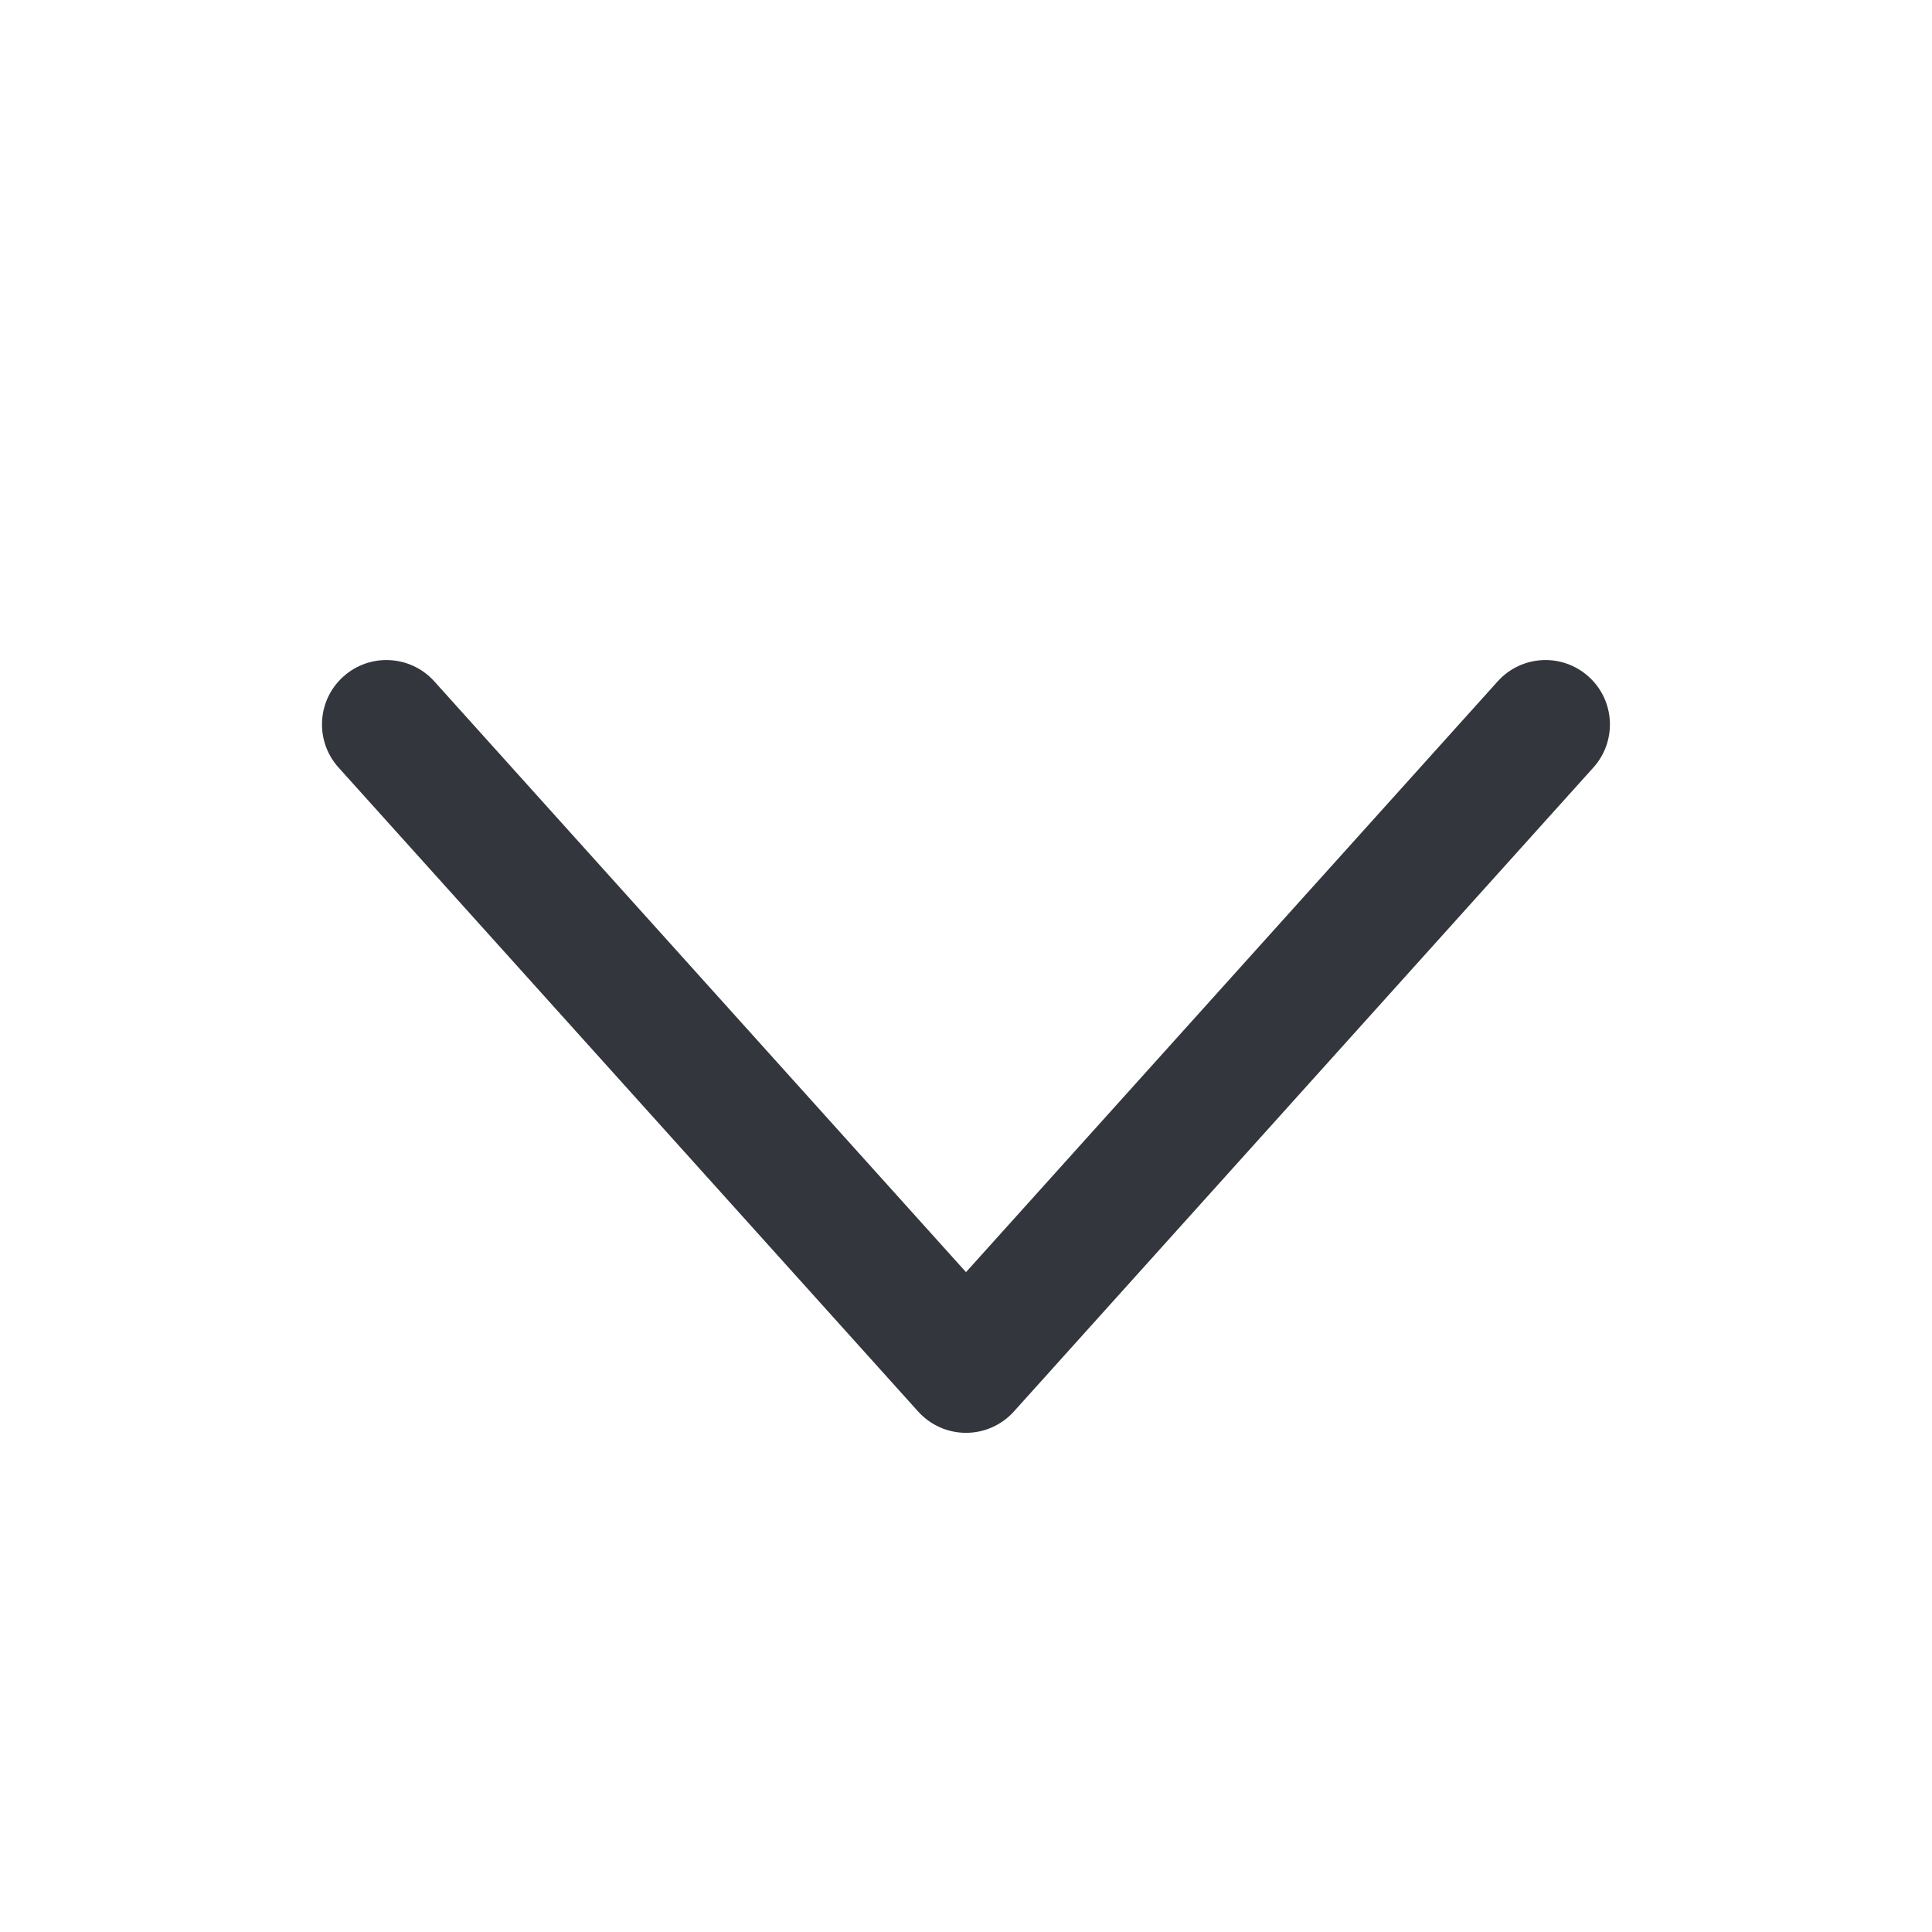
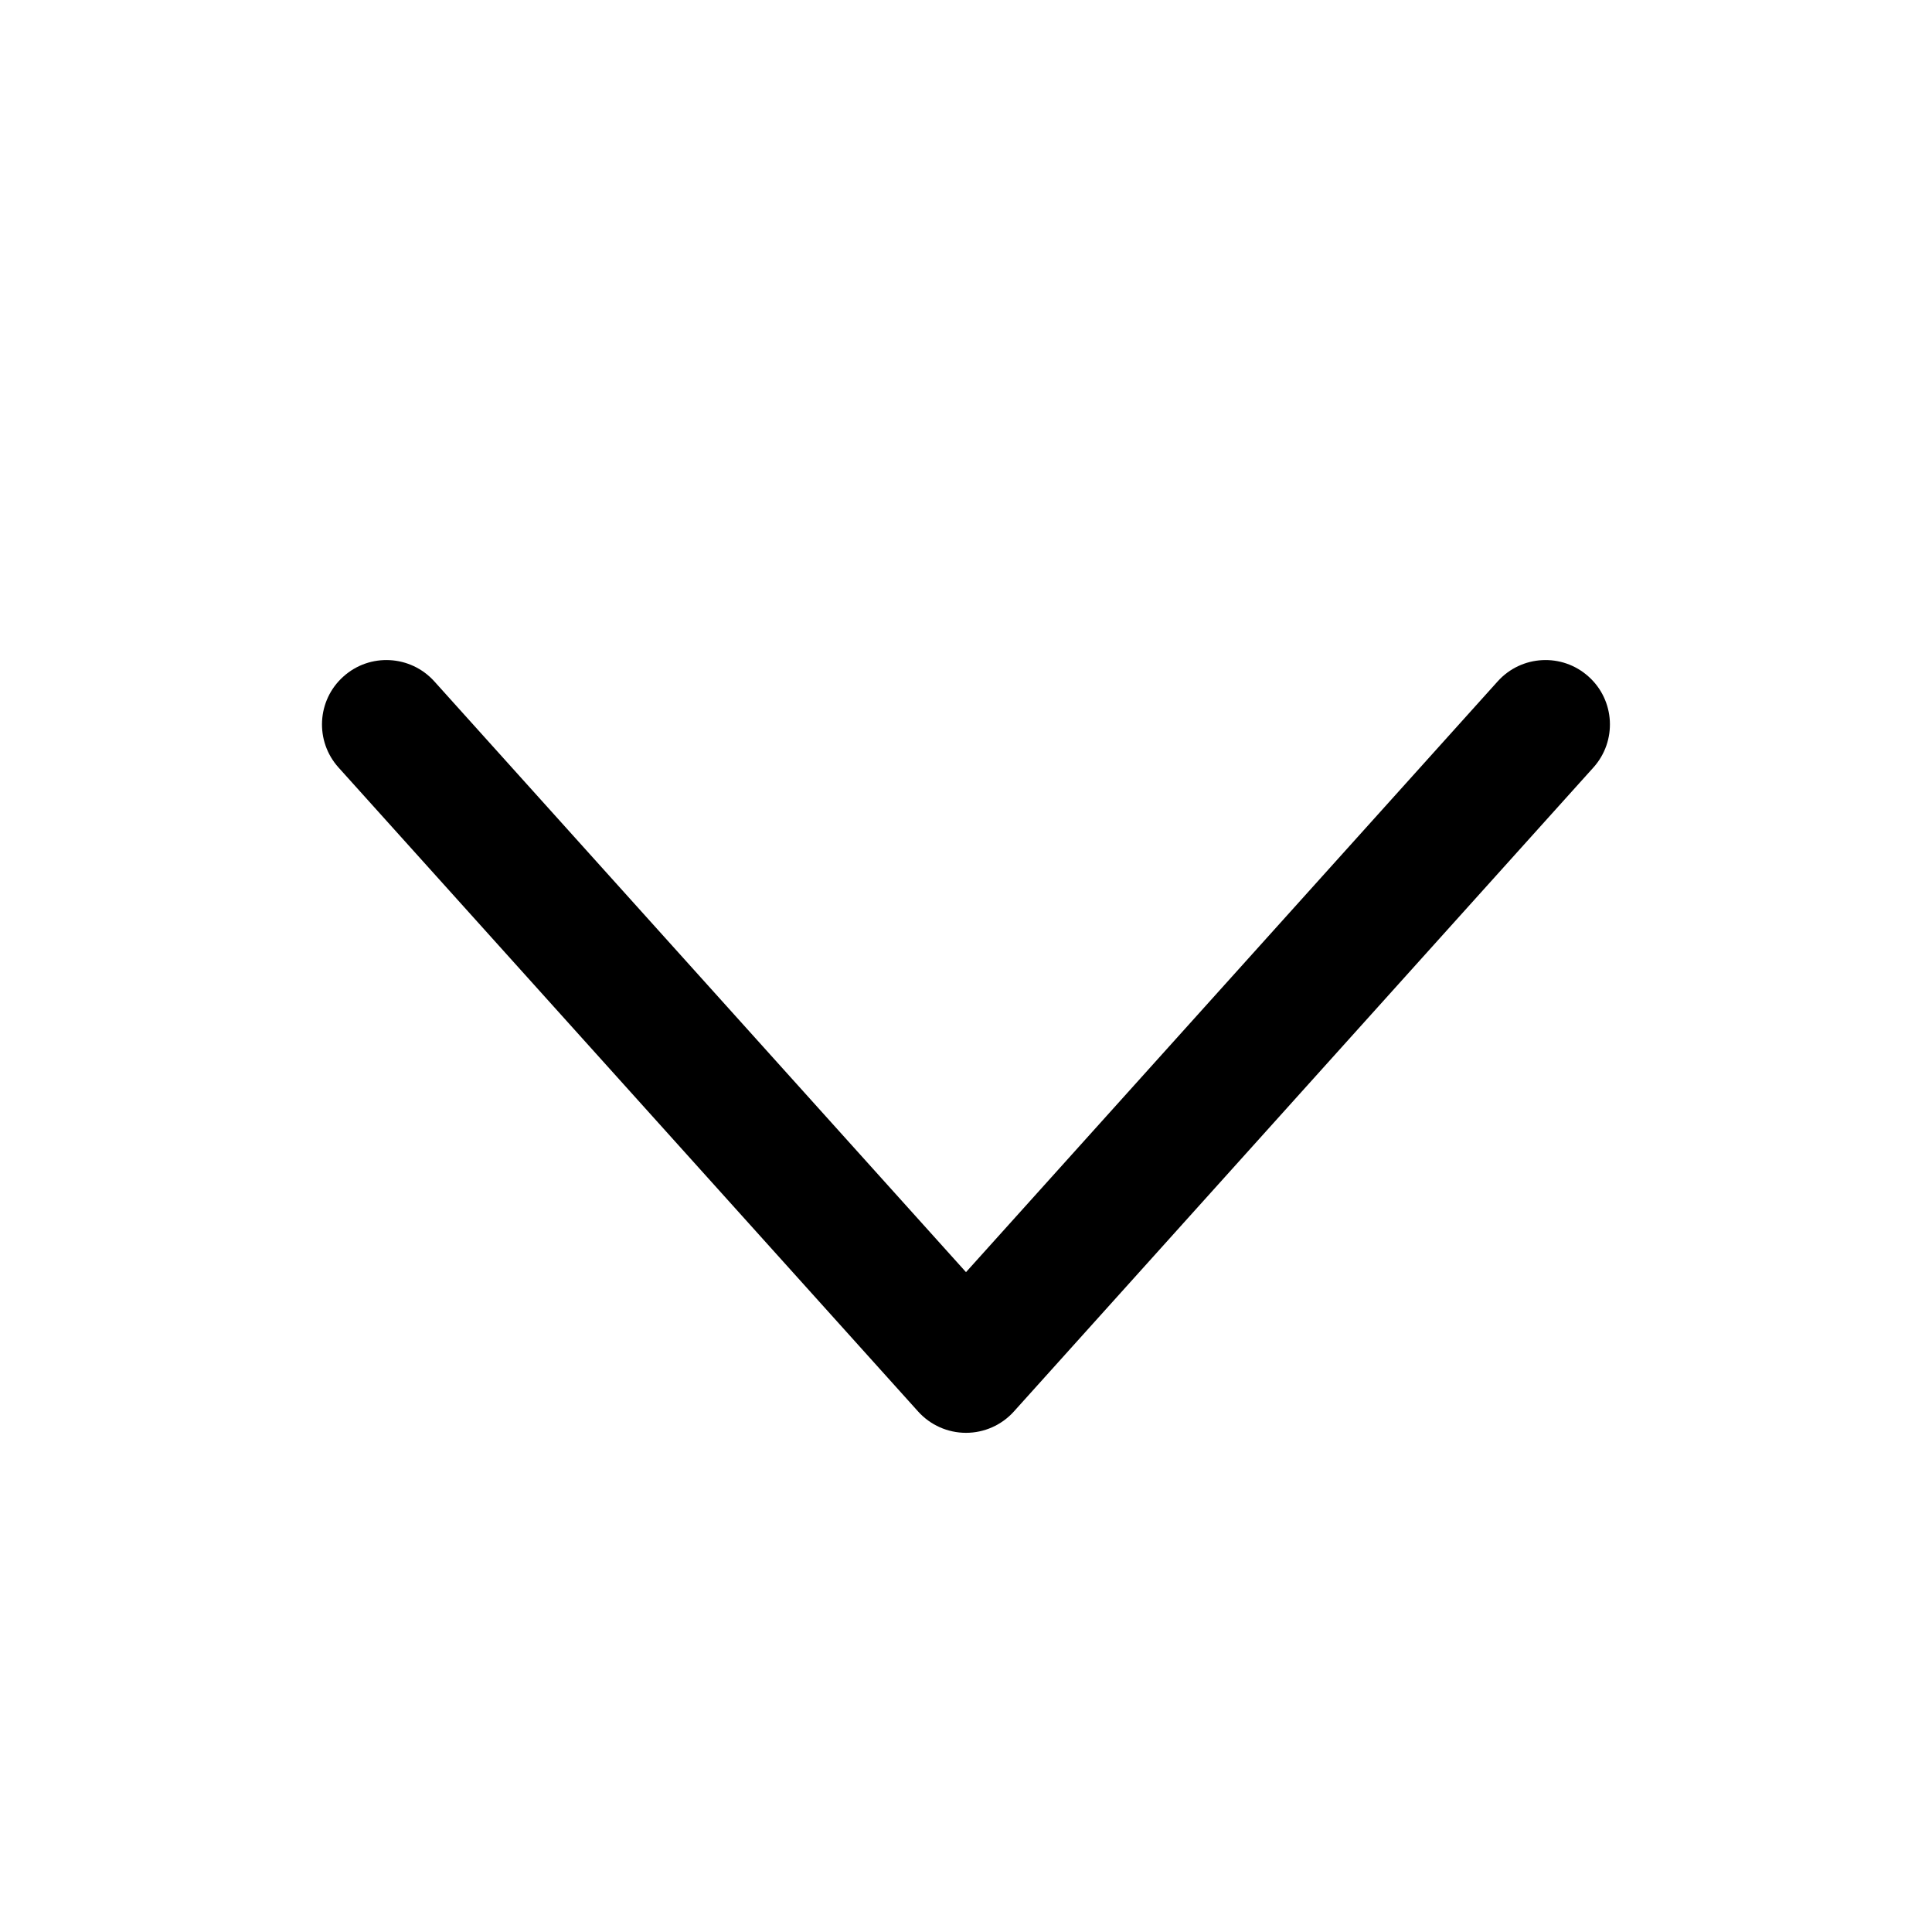
<svg xmlns="http://www.w3.org/2000/svg" width="24" height="24" viewBox="0 0 24 24" fill="none">
-   <path fill-rule="evenodd" clip-rule="evenodd" d="M19.734 8.405C20.063 8.7 20.089 9.206 19.794 9.534L12.595 17.534C12.443 17.703 12.227 17.799 12 17.799C11.773 17.799 11.557 17.703 11.405 17.534L4.205 9.534C3.91 9.206 3.936 8.7 4.265 8.405C4.593 8.109 5.099 8.136 5.395 8.464L12 15.803L18.605 8.464C18.9 8.136 19.406 8.109 19.734 8.405Z" fill="#33363D" />
+   <path fill-rule="evenodd" clip-rule="evenodd" d="M19.734 8.405C20.063 8.7 20.089 9.206 19.794 9.534L12.595 17.534C12.443 17.703 12.227 17.799 12 17.799C11.773 17.799 11.557 17.703 11.405 17.534L4.205 9.534C3.91 9.206 3.936 8.7 4.265 8.405C4.593 8.109 5.099 8.136 5.395 8.464L12 15.803L18.605 8.464C18.9 8.136 19.406 8.109 19.734 8.405Z" fill="currentColor" />
</svg>
